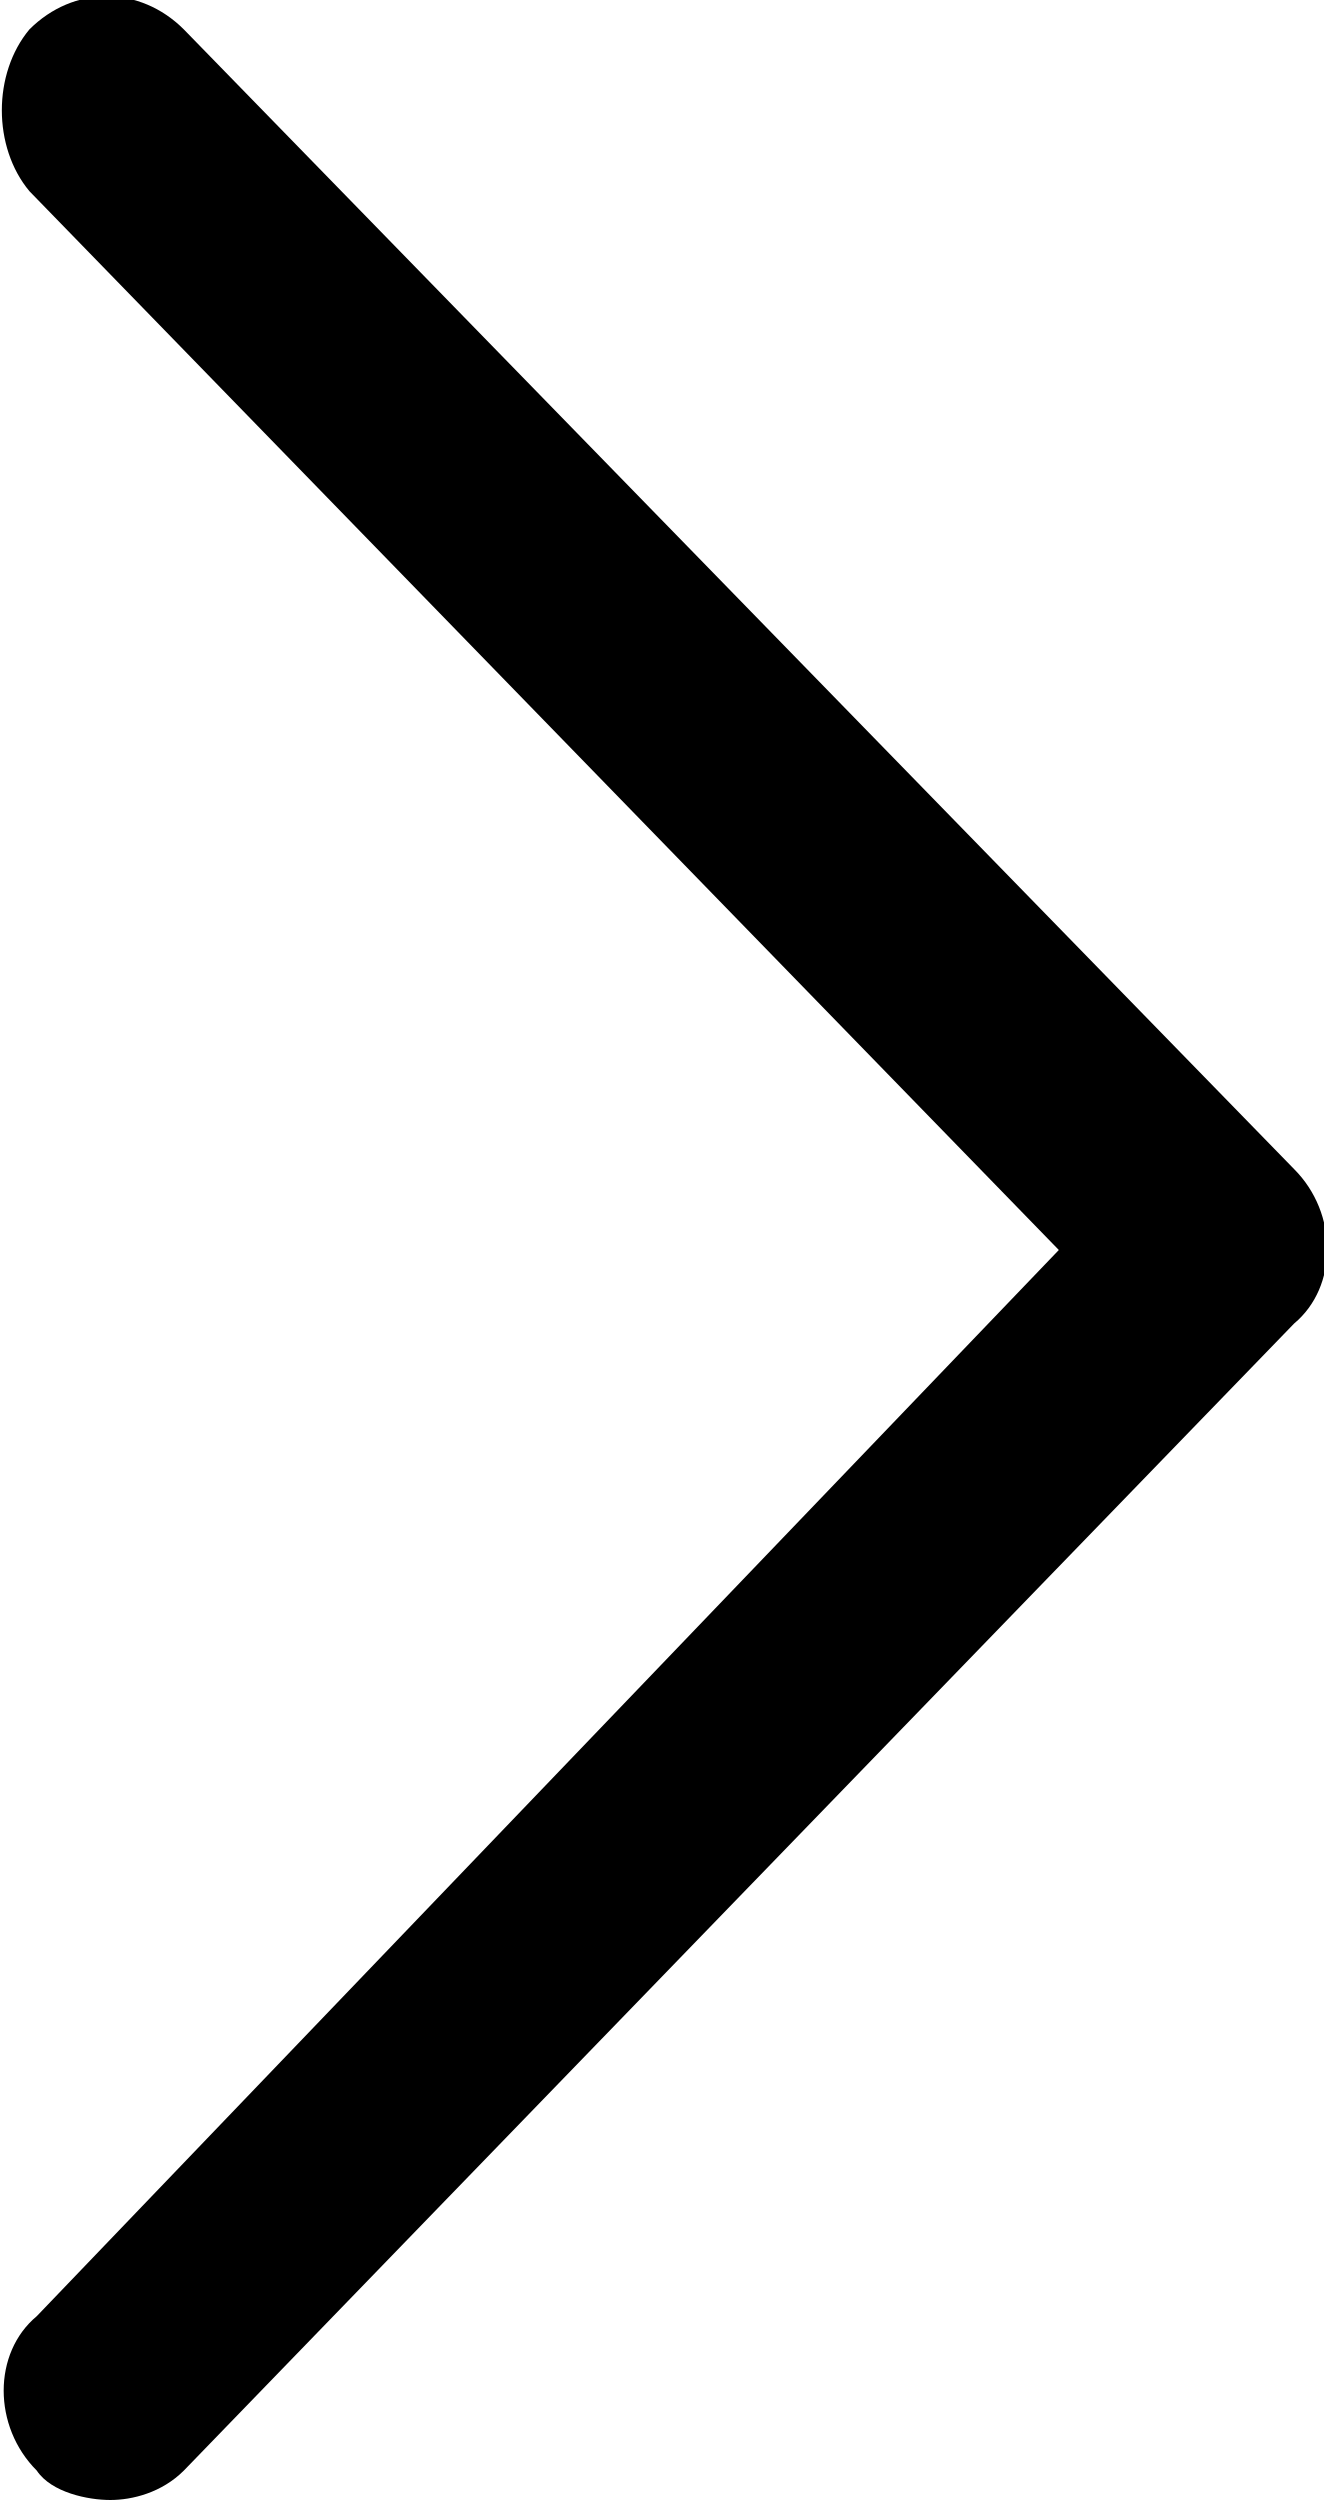
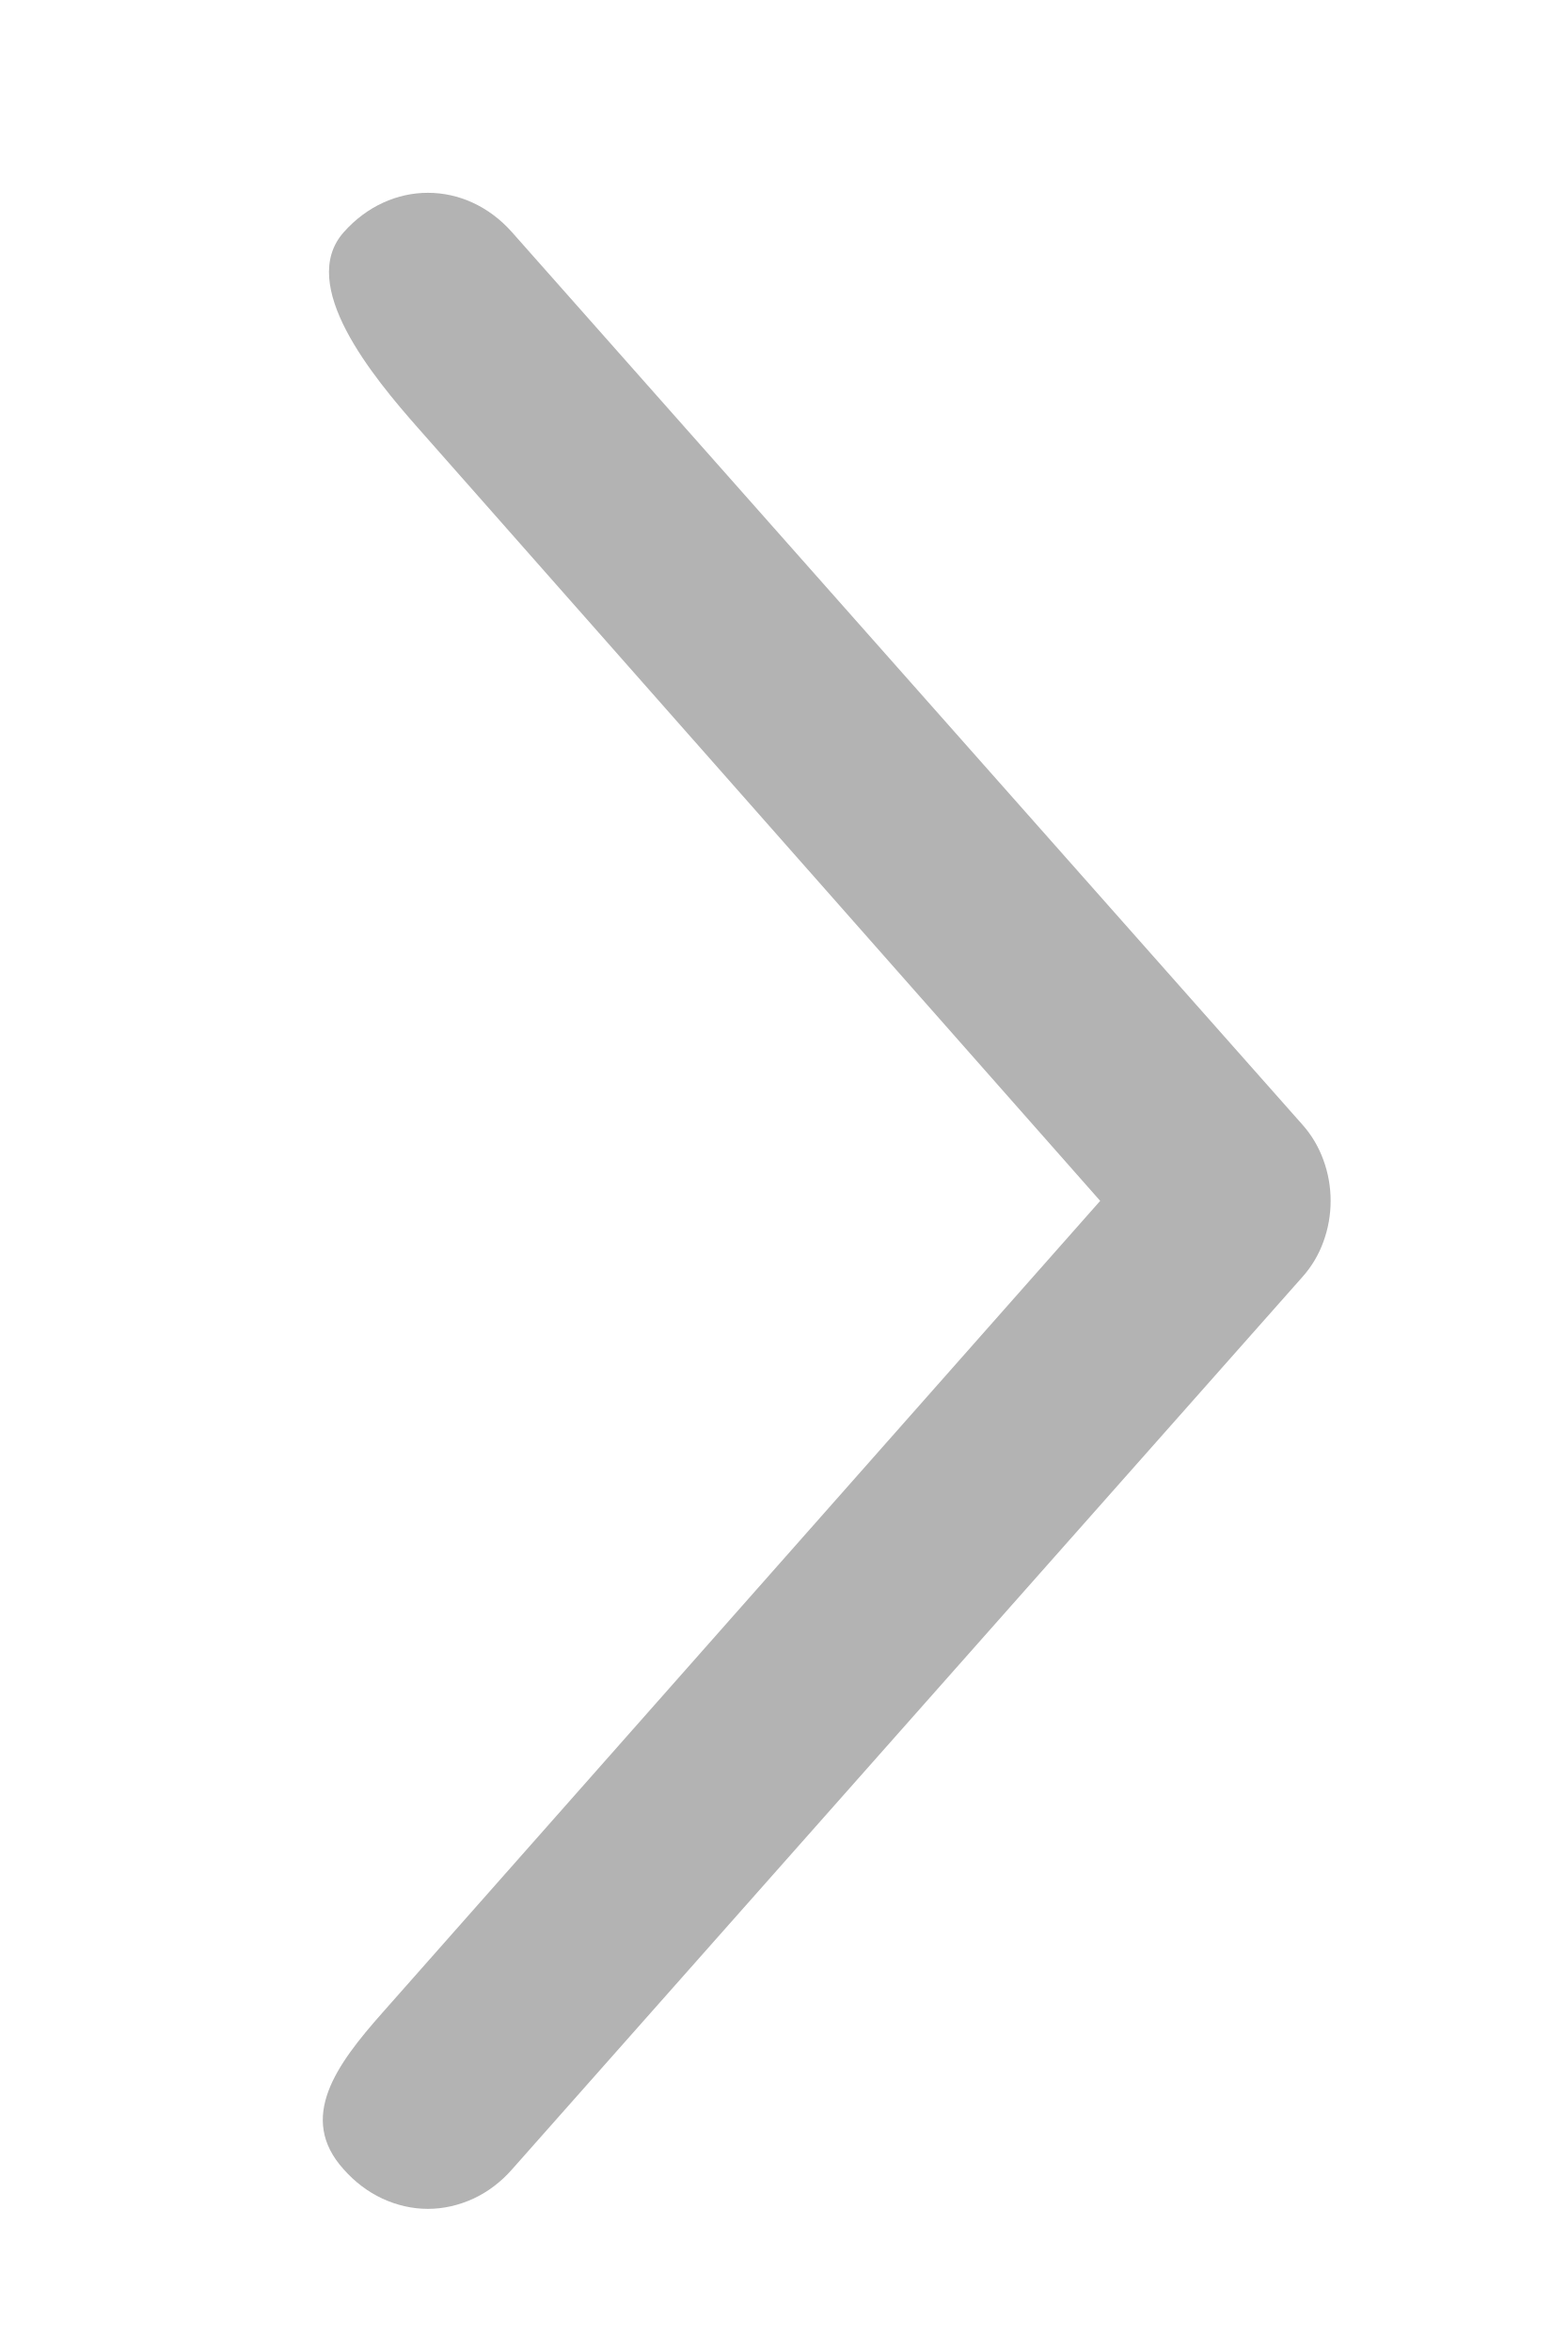
- <svg xmlns="http://www.w3.org/2000/svg" version="1.1" id="Layer_1" x="0px" y="0px" viewBox="0 0 18 34" style="enable-background:new 0 0 18 34;" xml:space="preserve">
-   <path d="M14.4,17L0.4,2.6C-0.1,2-0.1,1,0.4,0.4c0.6-0.6,1.5-0.6,2.1,0l15.1,15.5c0.6,0.6,0.6,1.6,0,2.1L2.5,33.6   c-0.3,0.3-0.7,0.4-1,0.4s-0.8-0.1-1-0.4c-0.6-0.6-0.6-1.6,0-2.1L14.4,17z" />
+ <svg xmlns="http://www.w3.org/2000/svg" width="14" height="21" viewBox="0 0 14 21" fill="none">
+   <g opacity="0.3">
+     <path d="M3.069 19.369C3.168 19.481 3.285 19.57 3.414 19.63C3.543 19.69 3.682 19.722 3.821 19.722C3.961 19.722 4.099 19.69 4.229 19.63C4.358 19.57 4.475 19.481 4.573 19.369L11.634 11.398C11.713 11.309 11.776 11.204 11.818 11.088C11.861 10.972 11.883 10.847 11.883 10.722C11.883 10.596 11.861 10.472 11.818 10.356C11.776 10.24 11.713 10.134 11.634 10.045L4.573 2.074C4.157 1.604 3.486 1.604 3.069 2.074C2.653 2.544 3.324 3.359 3.74 3.829L9.825 10.722L3.414 17.972C3.007 18.432 2.653 18.909 3.069 19.369Z" fill="black" />
+   </g>
</svg>
